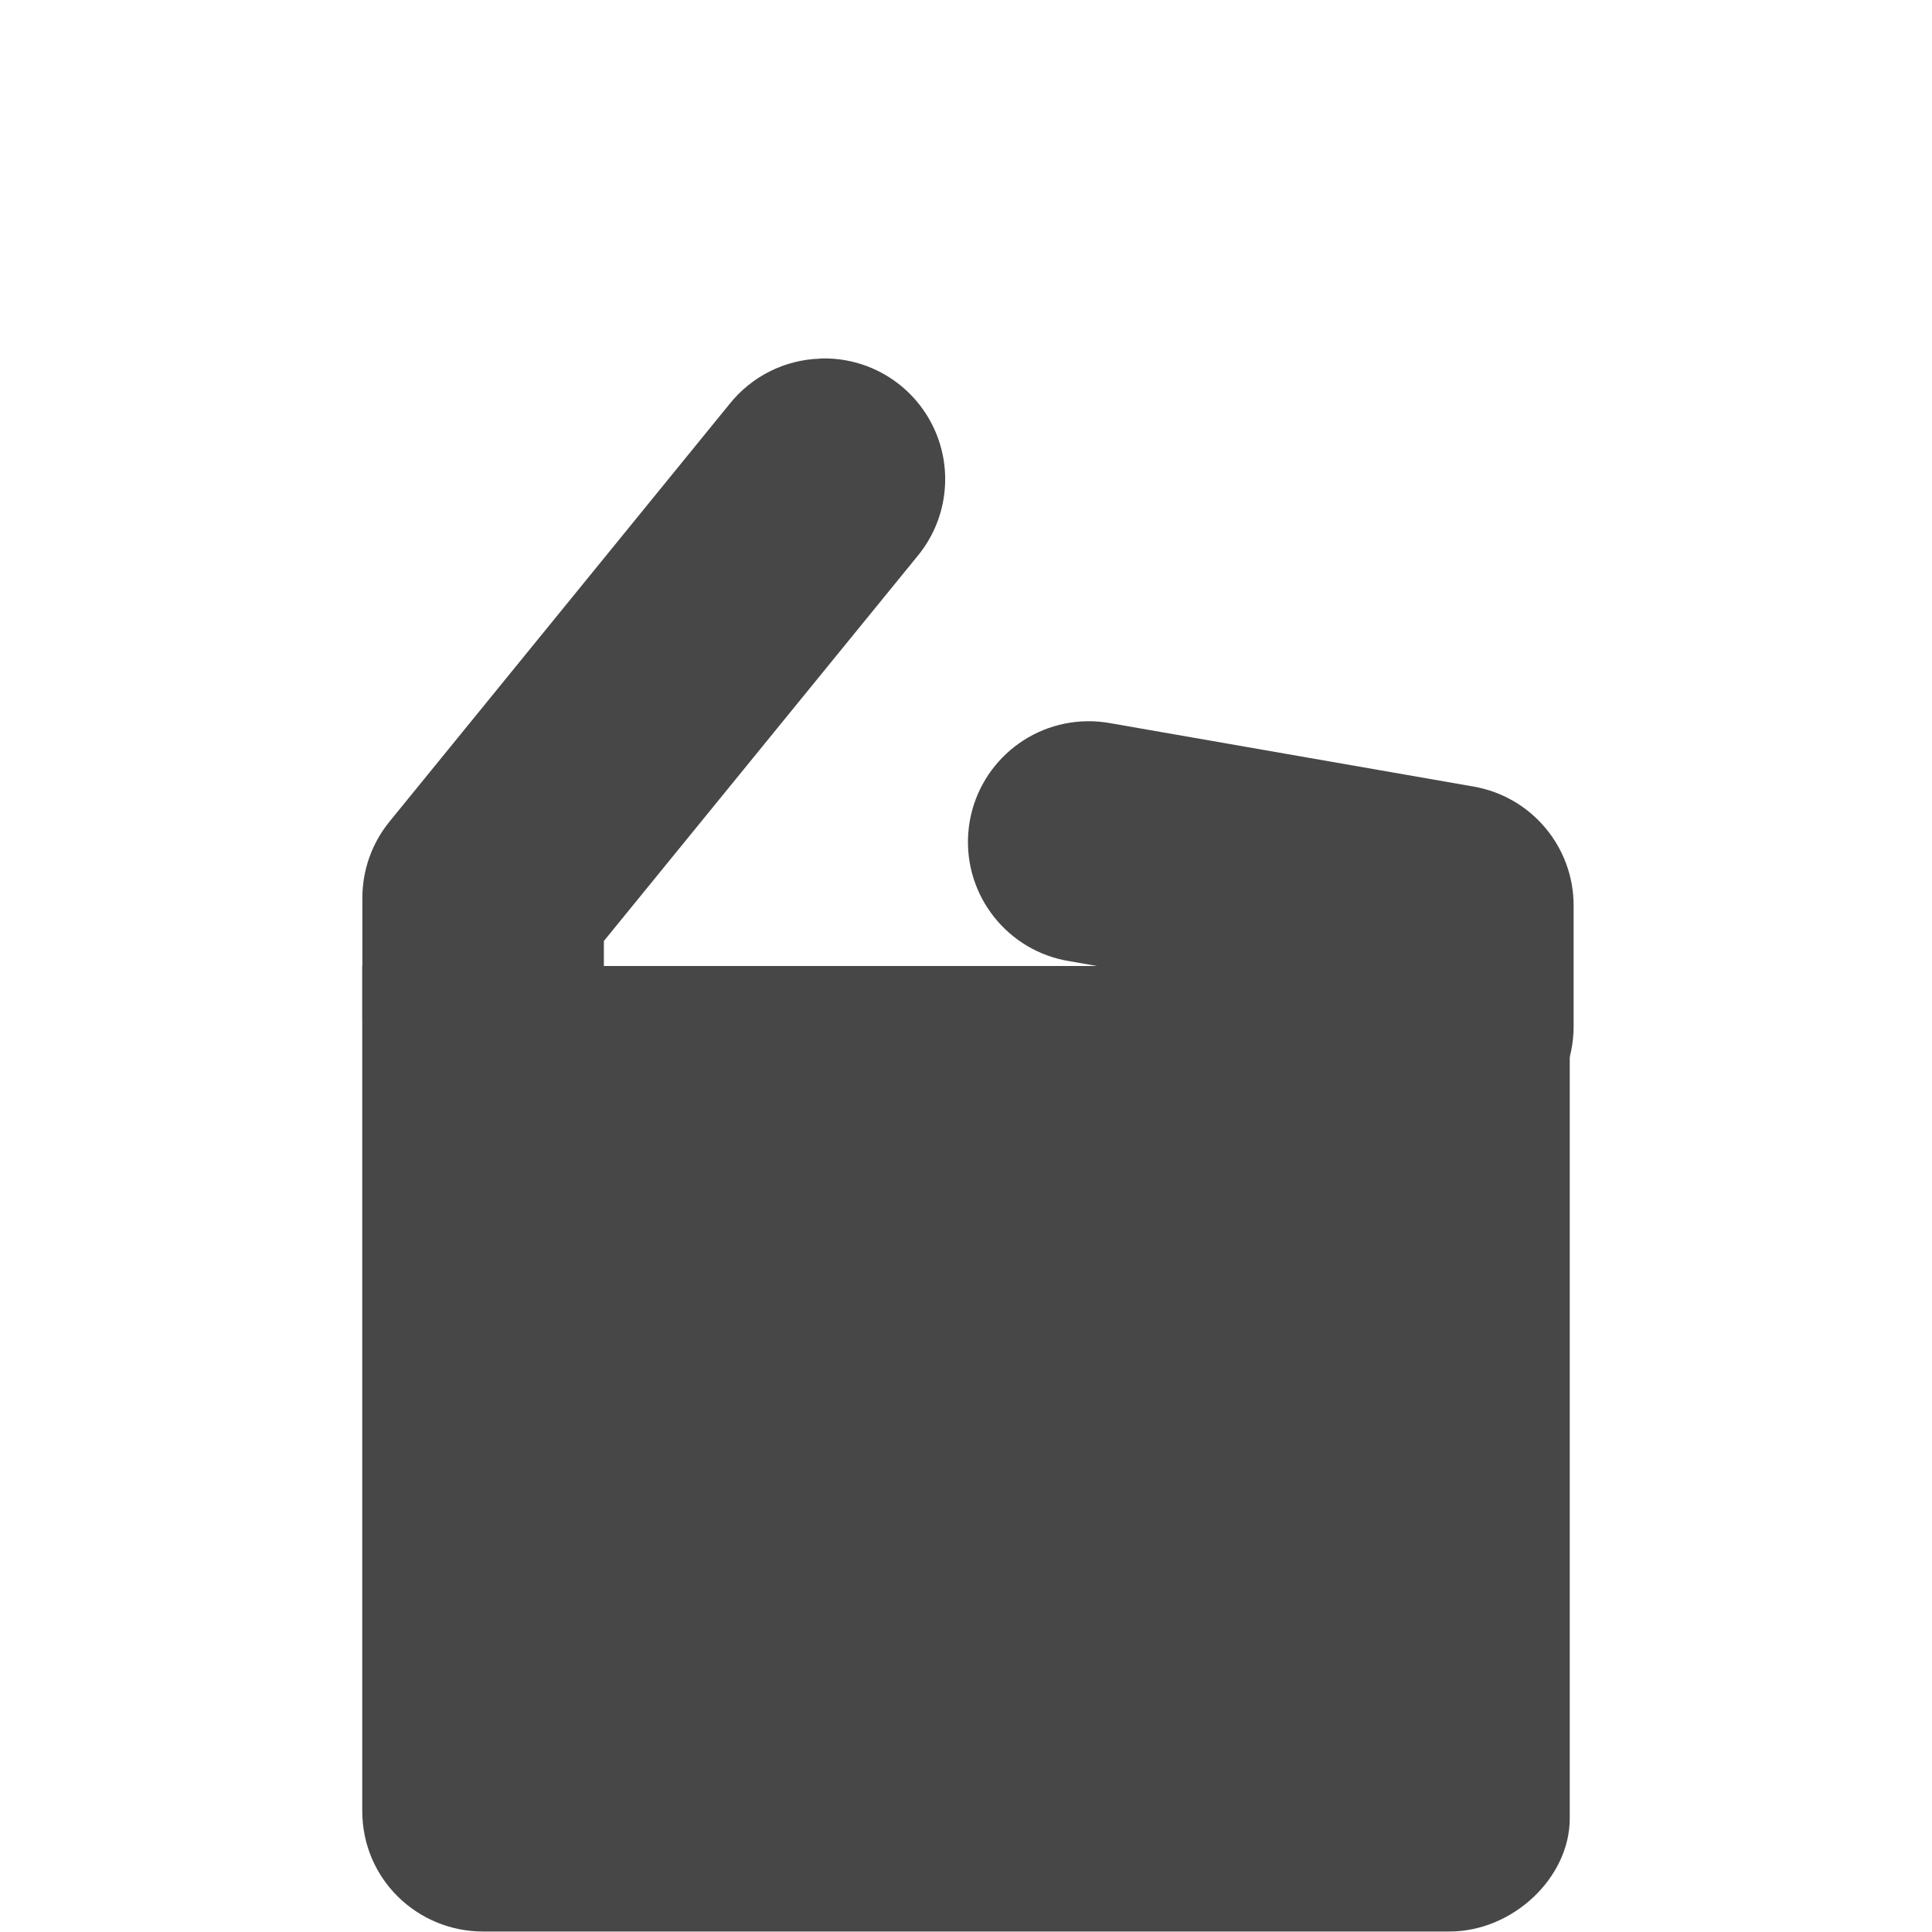
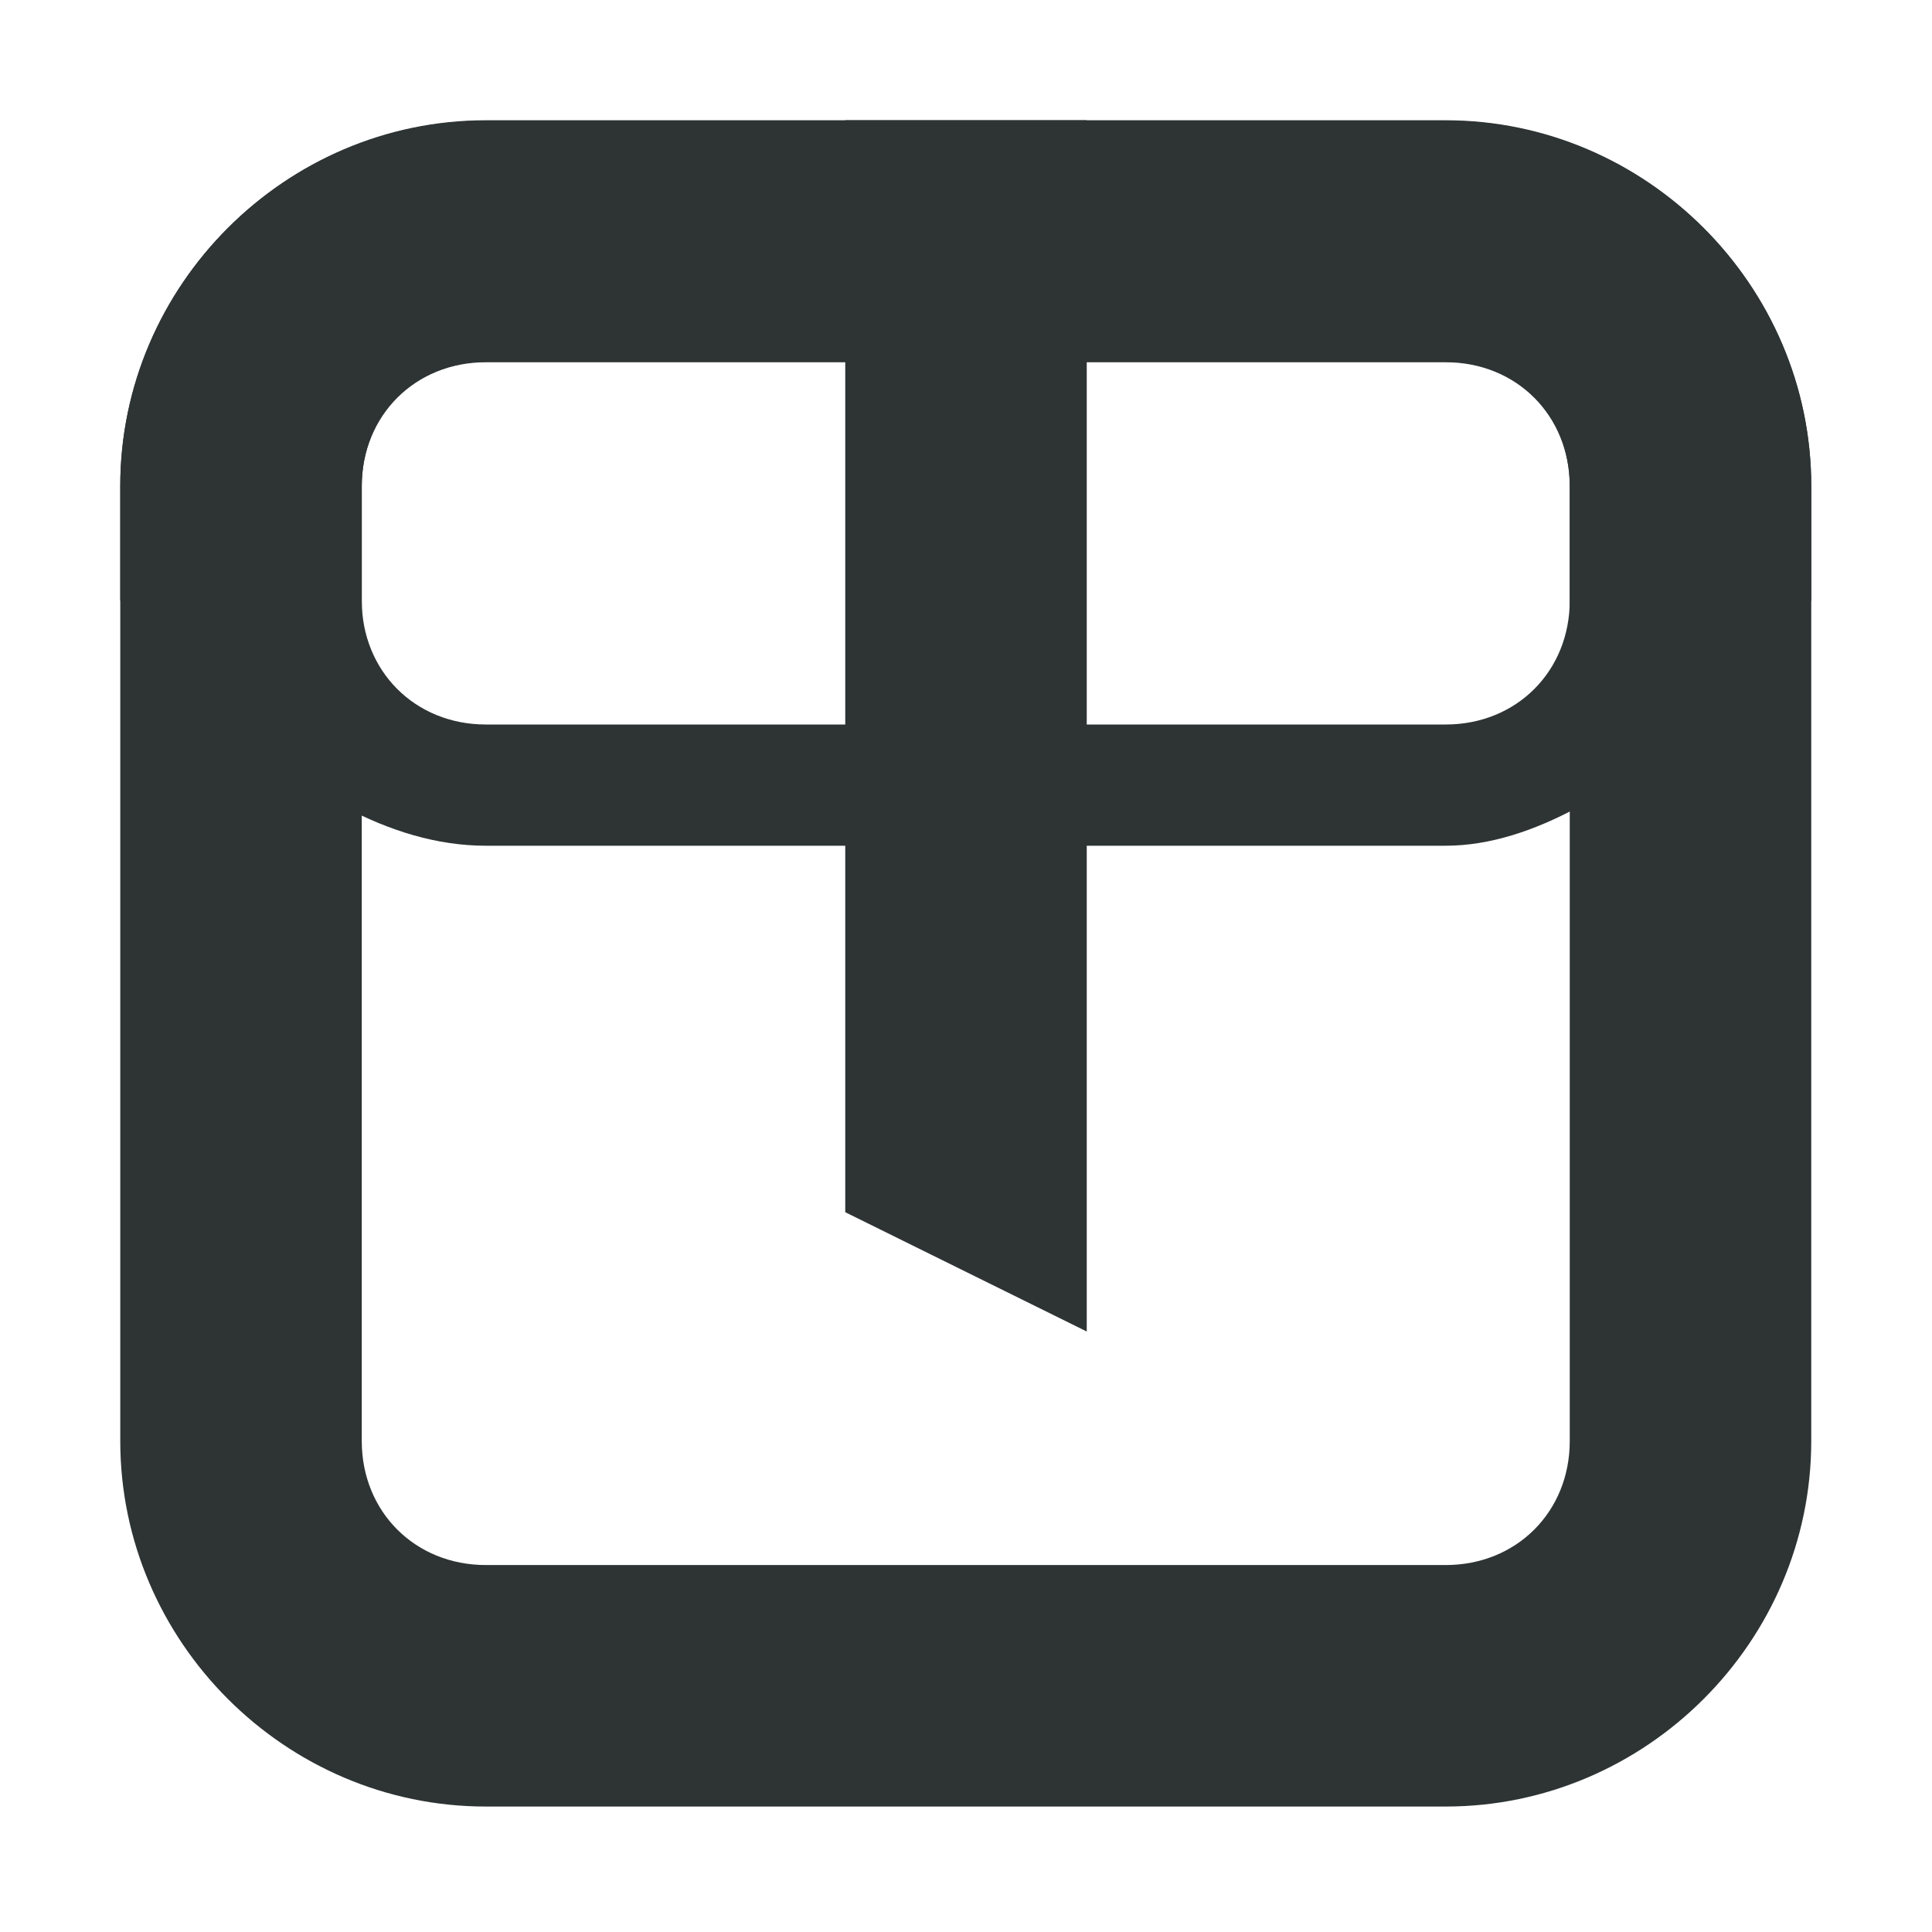
- <svg xmlns="http://www.w3.org/2000/svg" width="16" height="16">
-   <g fill="#474747">
-     <path d="M3 8h10v7.059c0 .492-.472.937-.996.937H4c-.539 0-1-.43-1-1z" style="marker:none" color="#bebebe" overflow="visible" />
-     <path d="M6.794 2.97a1 1 0 00-.754.378L3.225 6.805a1 1 0 00-.224.633v1a1 1 0 102 0v-.645l2.592-3.181a1 1 0 00-.8-1.643zm2.213 3.003a1 1 0 00-.145 1.988l2.17.38v.16a1 1 0 102 0v-1a1 1 0 00-.828-.987l-2.998-.523a1 1 0 00-.2-.018z" style="line-height:normal;font-variant-ligatures:normal;font-variant-position:normal;font-variant-caps:normal;font-variant-numeric:normal;font-variant-alternates:normal;font-feature-settings:normal;text-indent:0;text-align:start;text-decoration-line:none;text-decoration-style:solid;text-decoration-color:#000;text-transform:none;text-orientation:mixed;shape-padding:0;isolation:auto;mix-blend-mode:normal" color="#000" font-weight="400" font-family="sans-serif" overflow="visible" />
+ <svg xmlns="http://www.w3.org/2000/svg" width="16px" height="16px" viewBox="0 0 16 16" version="1.1">
+   <g id="surface322534">
+     <path style=" stroke:none;fill-rule:nonzero;fill:rgb(18.039%,20.392%,20.392%);fill-opacity:1;" d="M 4.023 0.996 C 2.363 0.996 0.996 2.363 0.996 4.023 L 0.996 11.934 C 0.996 13.594 2.363 14.961 4.023 14.961 L 11.973 14.961 C 13.633 14.961 15 13.594 15 11.934 L 15 4.023 C 15 2.363 13.633 0.996 11.973 0.996 Z M 4.023 2.996 L 11.973 2.996 C 12.559 2.996 13 3.438 13 4.023 L 13 11.934 C 13 12.52 12.559 12.961 11.973 12.961 L 4.023 12.961 C 3.438 12.961 2.996 12.52 2.996 11.934 L 2.996 4.023 C 2.996 3.438 3.438 2.996 4.023 2.996 Z M 4.023 2.996 " />
+     <path style=" stroke:none;fill-rule:nonzero;fill:rgb(18.039%,20.392%,20.392%);fill-opacity:1;" d="M 4.023 1 C 2.363 1 0.996 2.367 0.996 4.027 L 0.996 4.973 C 0.996 4.973 2.387 7.004 4.023 7.004 L 11.973 7.004 C 13.441 7.004 15 4.973 15 4.973 L 15 4.027 C 15 2.367 13.633 1 11.973 1 Z M 4.023 3 L 11.973 3 C 12.559 3 13 3.441 13 4.027 L 13 4.973 C 13 5.559 12.559 6 11.973 6 L 4.023 6 C 3.438 6 2.996 5.559 2.996 4.973 L 2.996 4.027 C 2.996 3.441 3.438 3 4.023 3 Z M 4.023 3 " />
+     <path style=" stroke:none;fill-rule:nonzero;fill:rgb(18.039%,20.392%,20.392%);fill-opacity:1;" d="M 7 0.996 L 9 0.996 L 9 11.027 L 7 10.039 Z M 7 0.996 " />
  </g>
</svg>
